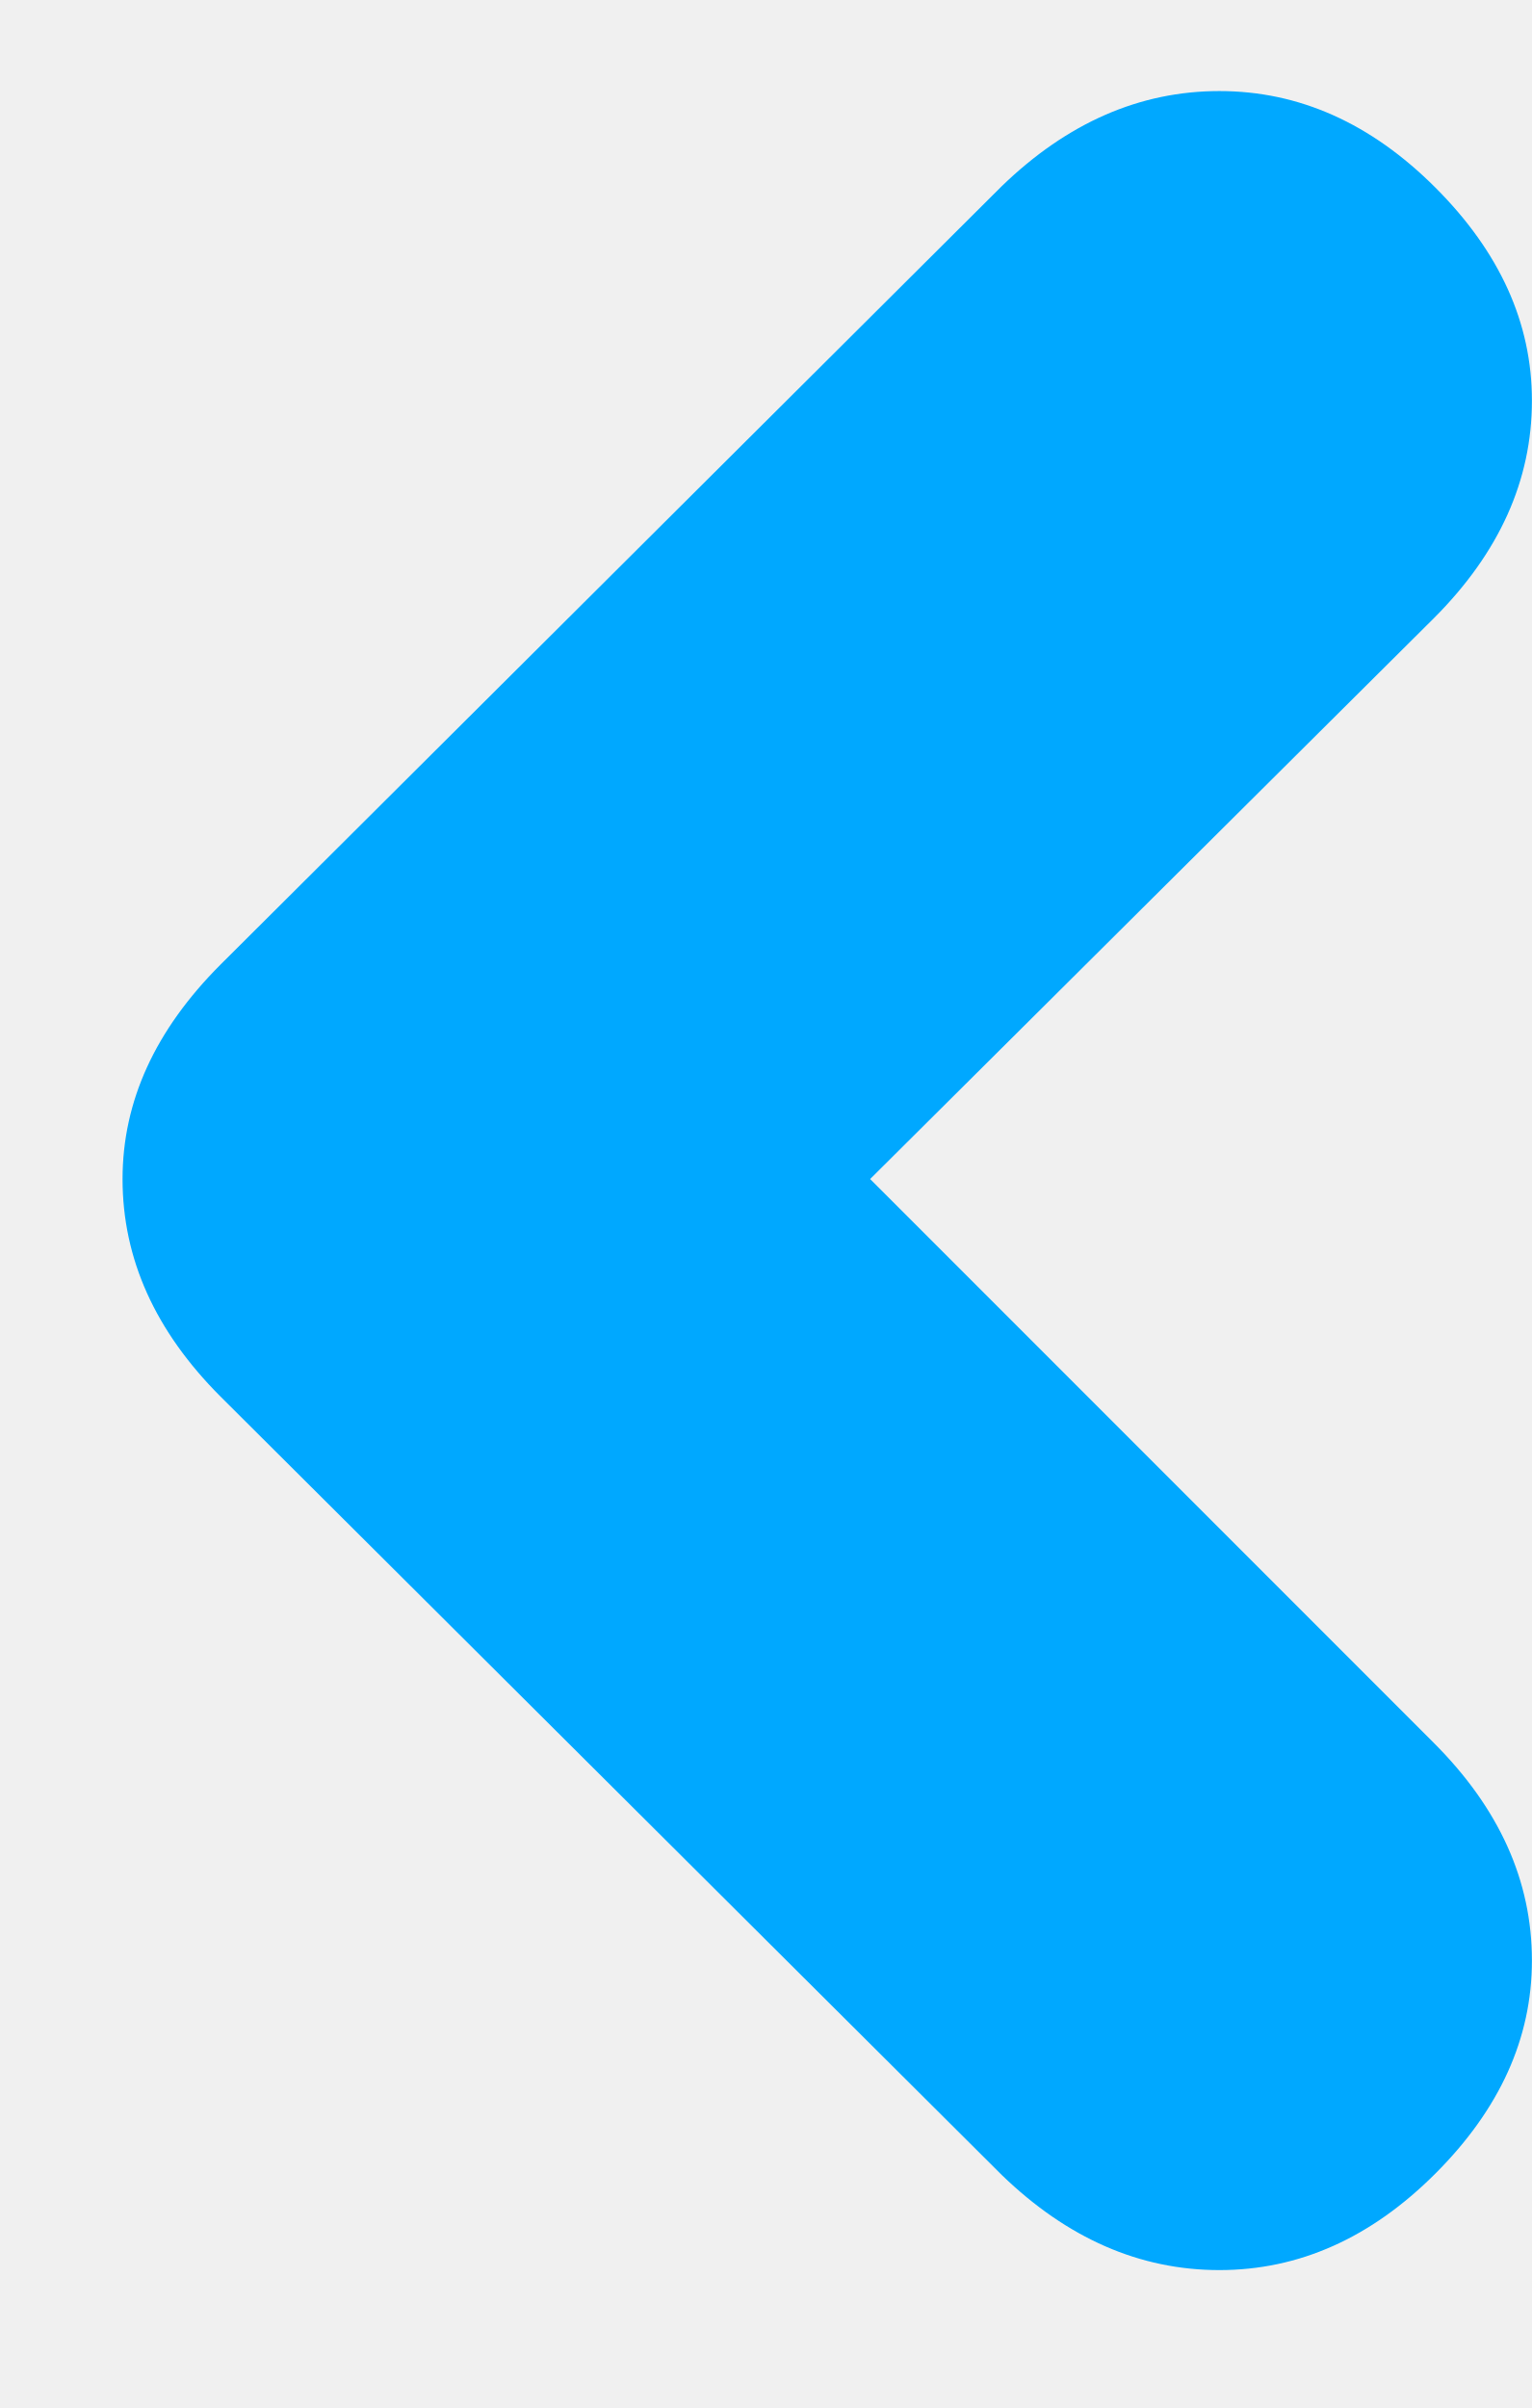
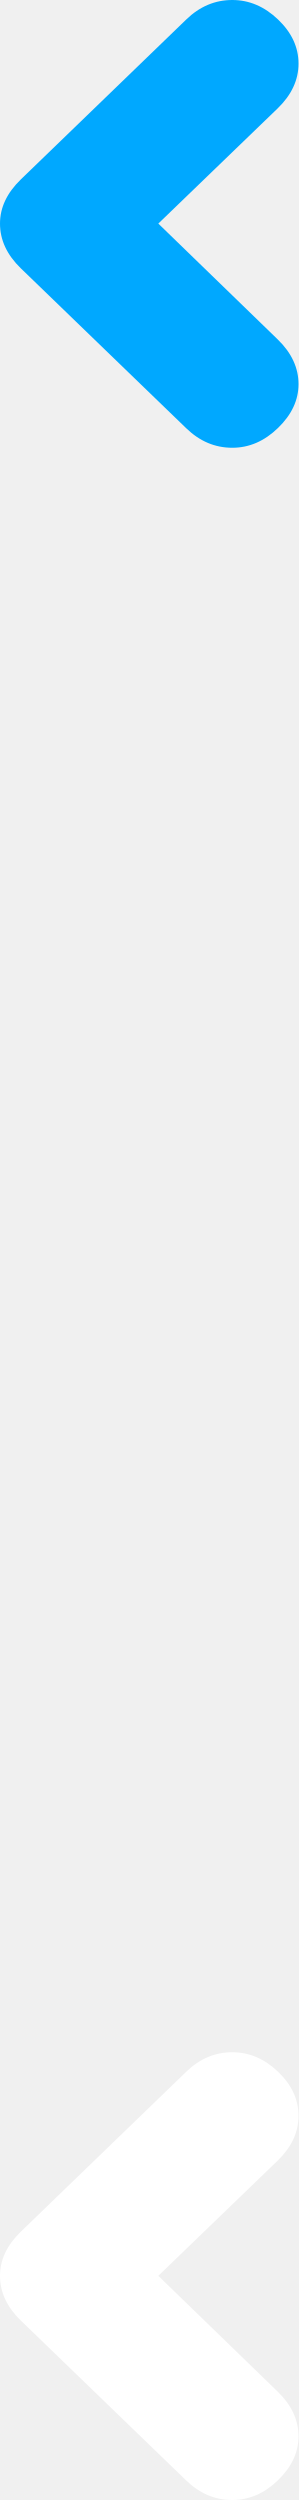
- <svg xmlns="http://www.w3.org/2000/svg" width="7px" height="11px" viewBox="0 0 7 11" version="1.1">
+ <svg xmlns="http://www.w3.org/2000/svg" width="8px" height="67px" viewBox="0 0 8 67" version="1.1">
  <defs />
  <g id="Register" stroke="none" stroke-width="1" fill="none" fill-rule="evenodd">
-     <g id="Registration---admin" transform="translate(-170, -941)" fill="#00A8FF">
-       <path d="M174.578,950.936 L171.008,947.38 C170.709,947.081 170.56,946.75 170.56,946.386 C170.56,946.031 170.709,945.705 171.008,945.406 L174.578,941.85 C174.877,941.561 175.208,941.416 175.572,941.416 C175.936,941.416 176.265,941.563 176.559,941.857 C176.853,942.151 177,942.475 177,942.83 C177,943.194 176.851,943.525 176.552,943.824 L173.976,946.386 L176.552,948.962 C176.851,949.261 177,949.592 177,949.956 C177,950.311 176.853,950.635 176.559,950.929 C176.265,951.223 175.936,951.37 175.572,951.37 C175.208,951.37 174.877,951.225 174.578,950.936 Z" id="&lt;" />
+     <g id="Registration---Admin-Info" transform="translate(-182, -1126)">
+       <g id="btn_back" transform="translate(162, 1108)">
+         <g id="Group-5" transform="translate(20, 18)">
+           <path d="M8,5.992 C8,6.43 7.814,6.83 7.443,7.19 L3.009,11.477 C2.649,11.826 2.238,12 1.774,12 C1.322,12 0.913,11.823 0.548,11.468 C0.183,11.114 0,10.723 0,10.295 C0,9.857 0.186,9.457 0.557,9.097 L3.757,5.992 L0.557,2.903 C0.186,2.543 0,2.143 0,1.705 C0,1.266 0.183,0.872 0.548,0.523 C0.913,0.174 1.322,0 1.774,0 C2.238,0 2.649,0.174 3.009,0.523 L7.443,4.81 C7.814,5.17 8,5.564 8,5.992 L8,5.992 Z" id="&gt;" fill="#00A8FF" transform="translate(4, 6) scale(-1, 1) translate(-4, -6) " />
+           <path d="M8,60.992 C8,61.43 7.814,61.83 7.443,62.19 L3.009,66.477 C2.649,66.826 2.238,67 1.774,67 C1.322,67 0.913,66.823 0.548,66.468 C0.183,66.114 0,65.723 0,65.295 C0,64.857 0.186,64.457 0.557,64.097 L3.757,60.992 L0.557,57.903 C0.186,57.543 0,57.143 0,56.705 C0,56.266 0.183,55.872 0.548,55.523 C0.913,55.174 1.322,55 1.774,55 C2.238,55 2.649,55.174 3.009,55.523 L7.443,59.81 C7.814,60.17 8,60.564 8,60.992 L8,60.992 Z" id="&gt;-copy" fill="#FFFFFF" transform="translate(4, 61) scale(-1, 1) translate(-4, -61) " />
+         </g>
+       </g>
    </g>
  </g>
</svg>
